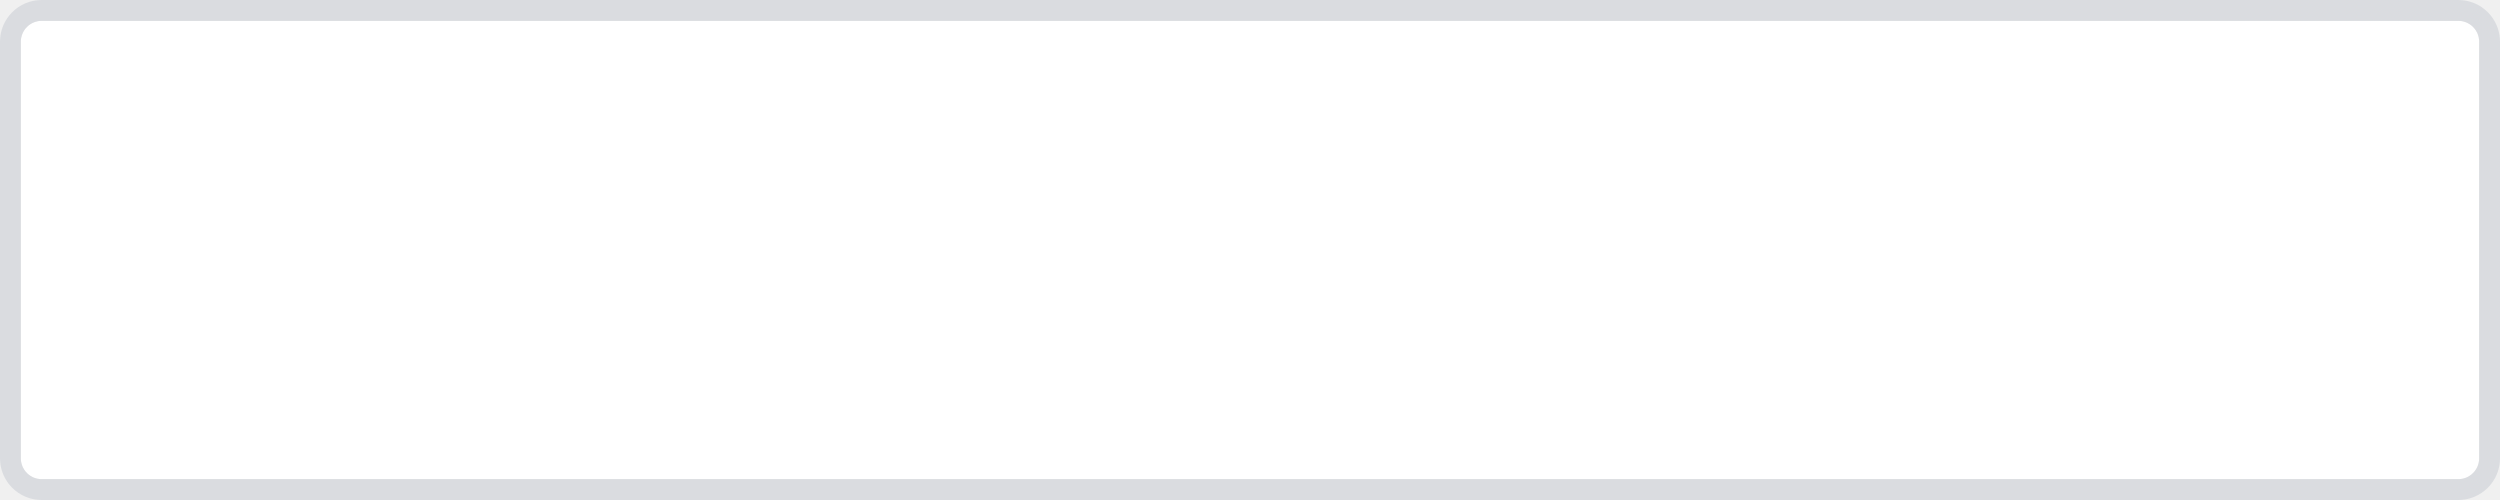
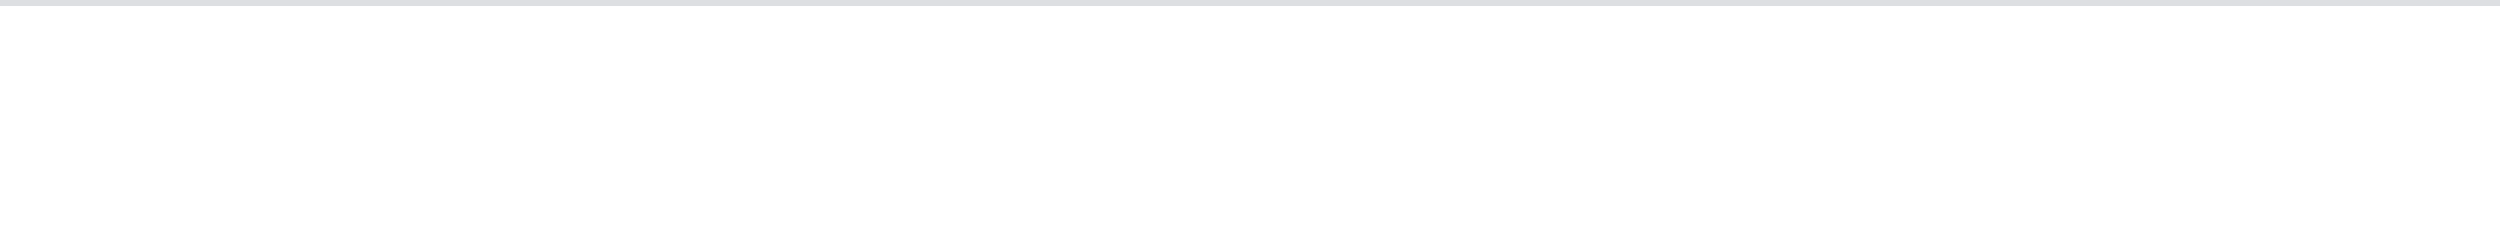
- <svg xmlns="http://www.w3.org/2000/svg" version="1.1" width="120px" height="24px" viewBox="376 136  120 24">
-   <path d="M 377 138  A 1 1 0 0 1 378 137 L 494 137  A 1 1 0 0 1 495 138 L 495 158  A 1 1 0 0 1 494 159 L 378 159  A 1 1 0 0 1 377 158 L 377 138  Z " fill-rule="nonzero" fill="#ffffff" stroke="none" fill-opacity="0.996" />
-   <path d="M 376.5 138  A 1.5 1.5 0 0 1 378 136.5 L 494 136.5  A 1.5 1.5 0 0 1 495.5 138 L 495.5 158  A 1.5 1.5 0 0 1 494 159.5 L 378 159.5  A 1.5 1.5 0 0 1 376.5 158 L 376.5 138  Z " stroke-width="1" stroke="#dadce0" fill="none" stroke-opacity="0.996" />
+ <svg xmlns="http://www.w3.org/2000/svg" version="1.1" width="415px" height="40px">
+   <g transform="matrix(1 0 0 1 -17 -336 )">
+     <path d="M 17 337  L 432 337  L 432 376  L 17 376  L 17 337  Z " fill-rule="nonzero" fill="#ffffff" stroke="none" />
+     <path d="M 17 336.5  L 432 336.5  " stroke-width="1" stroke="#dadce0" fill="none" stroke-opacity="0.867" />
+   </g>
</svg>
